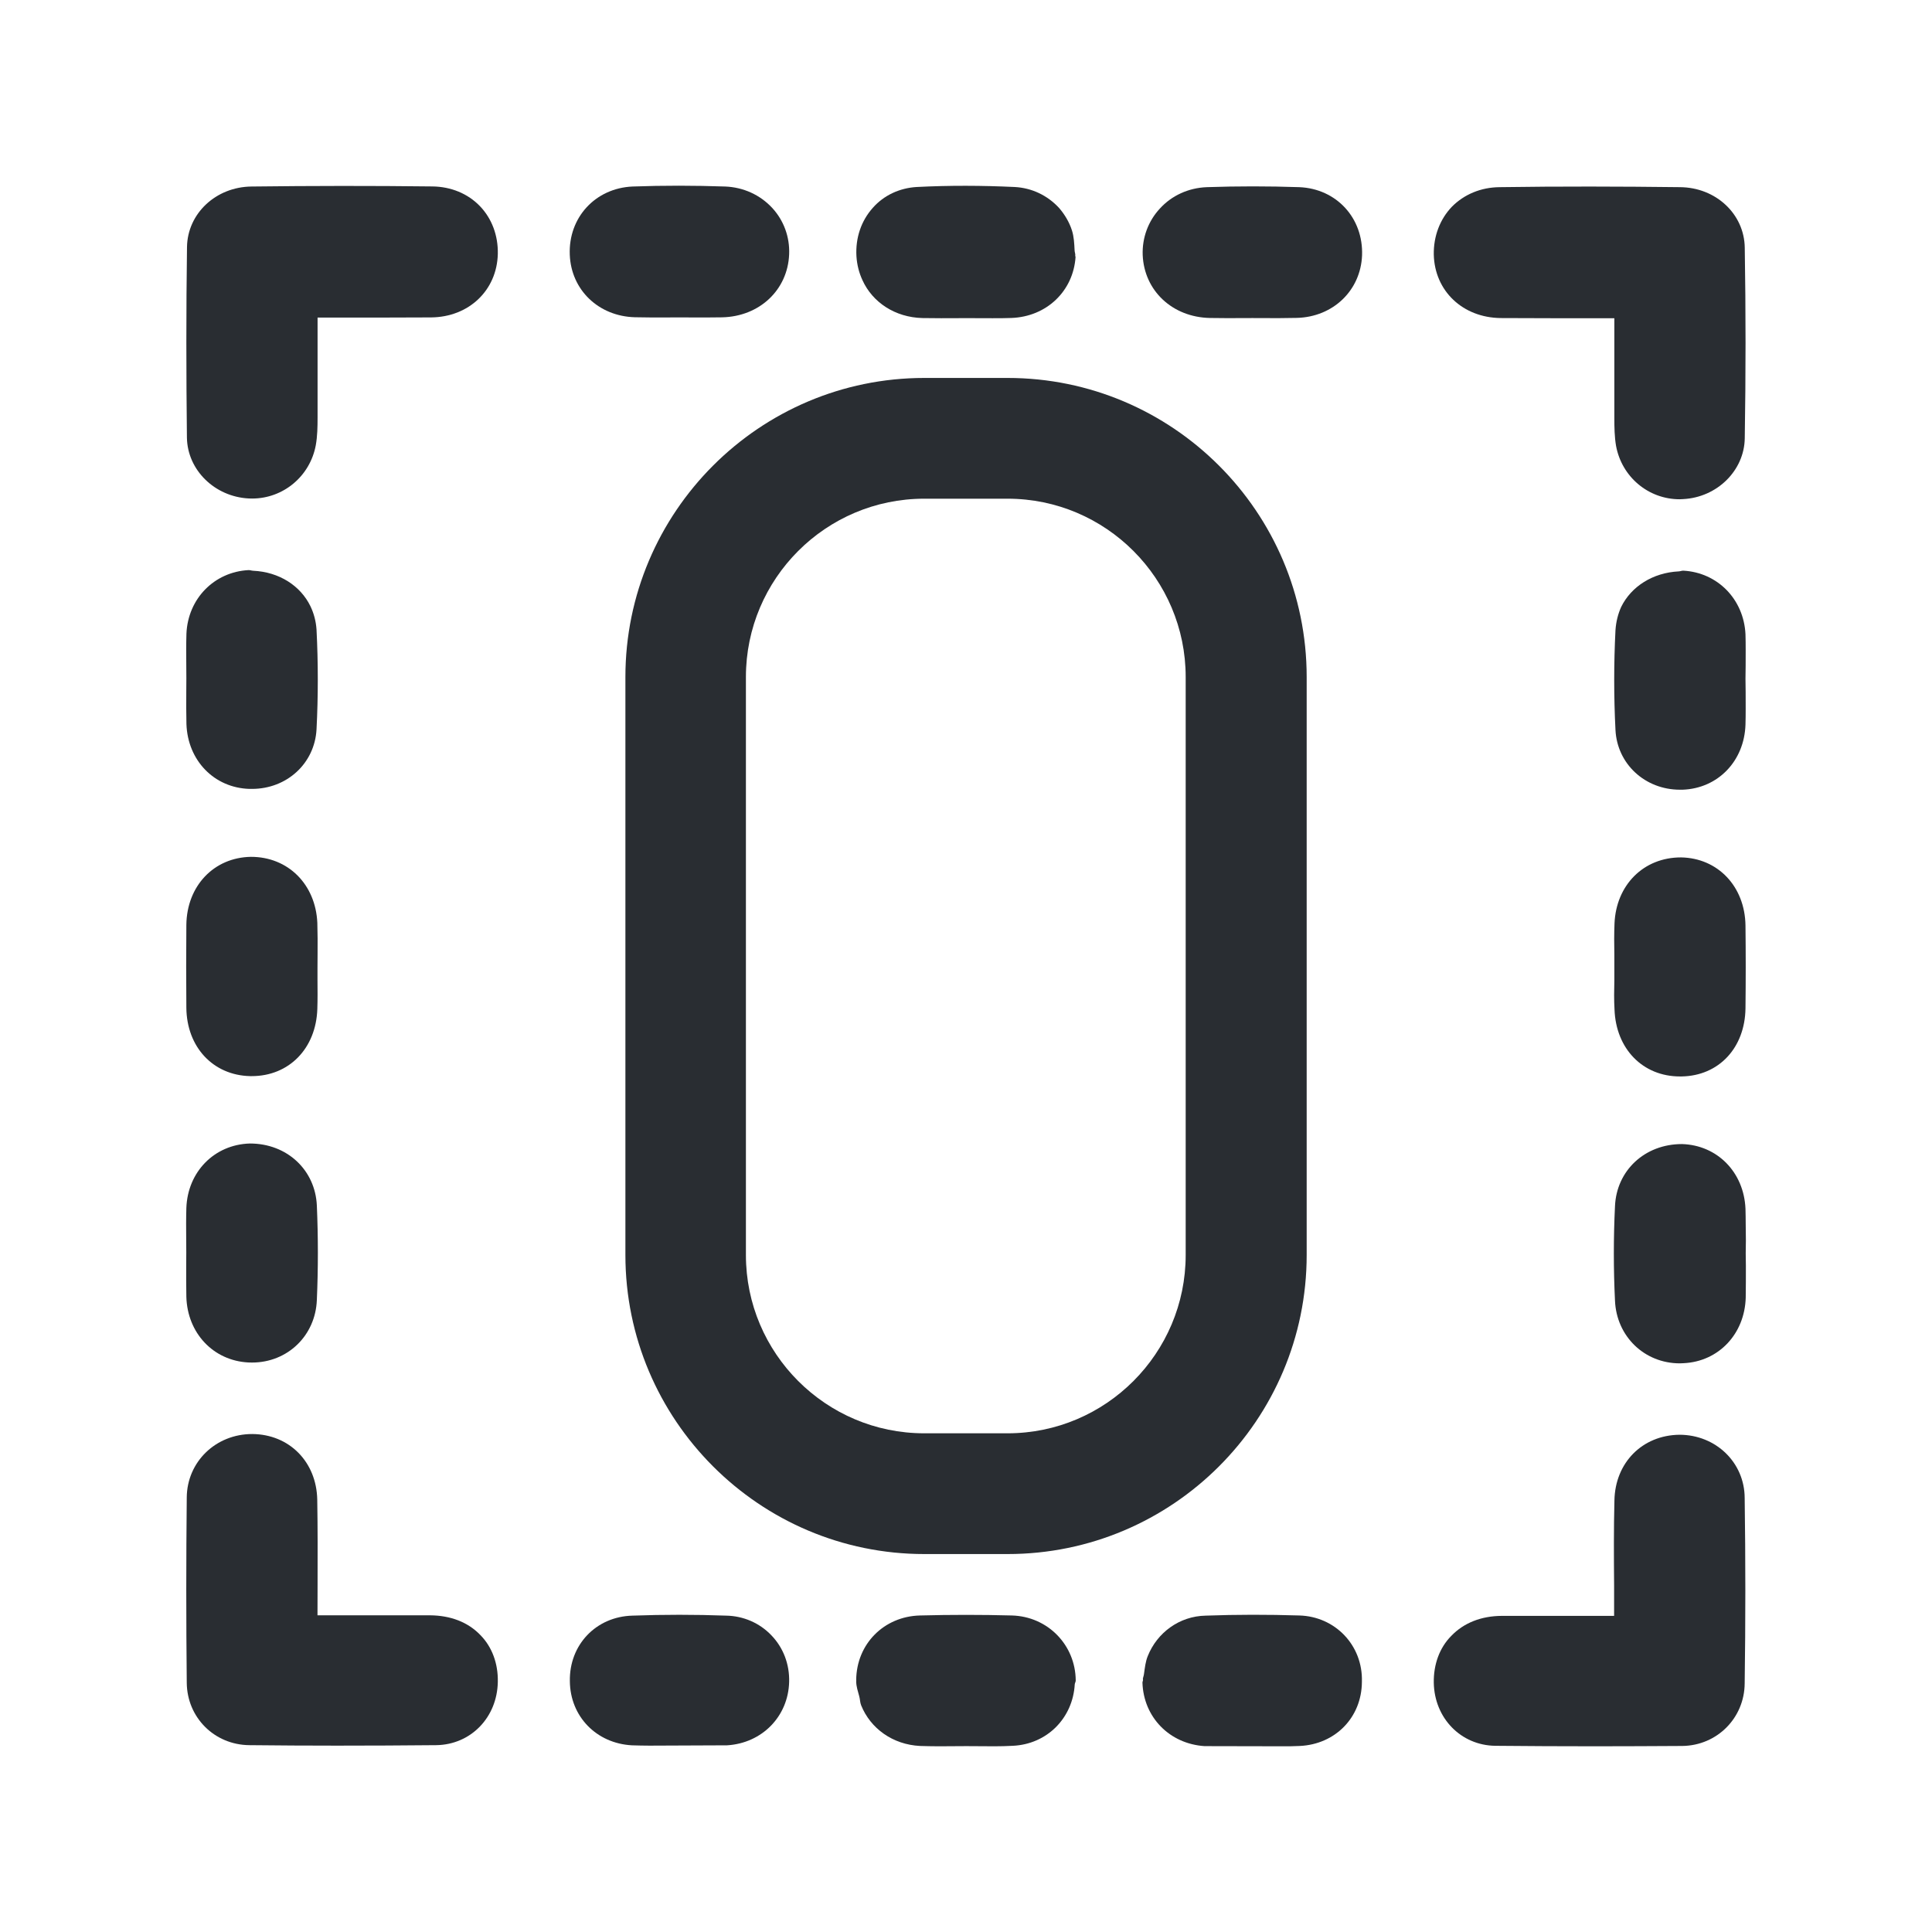
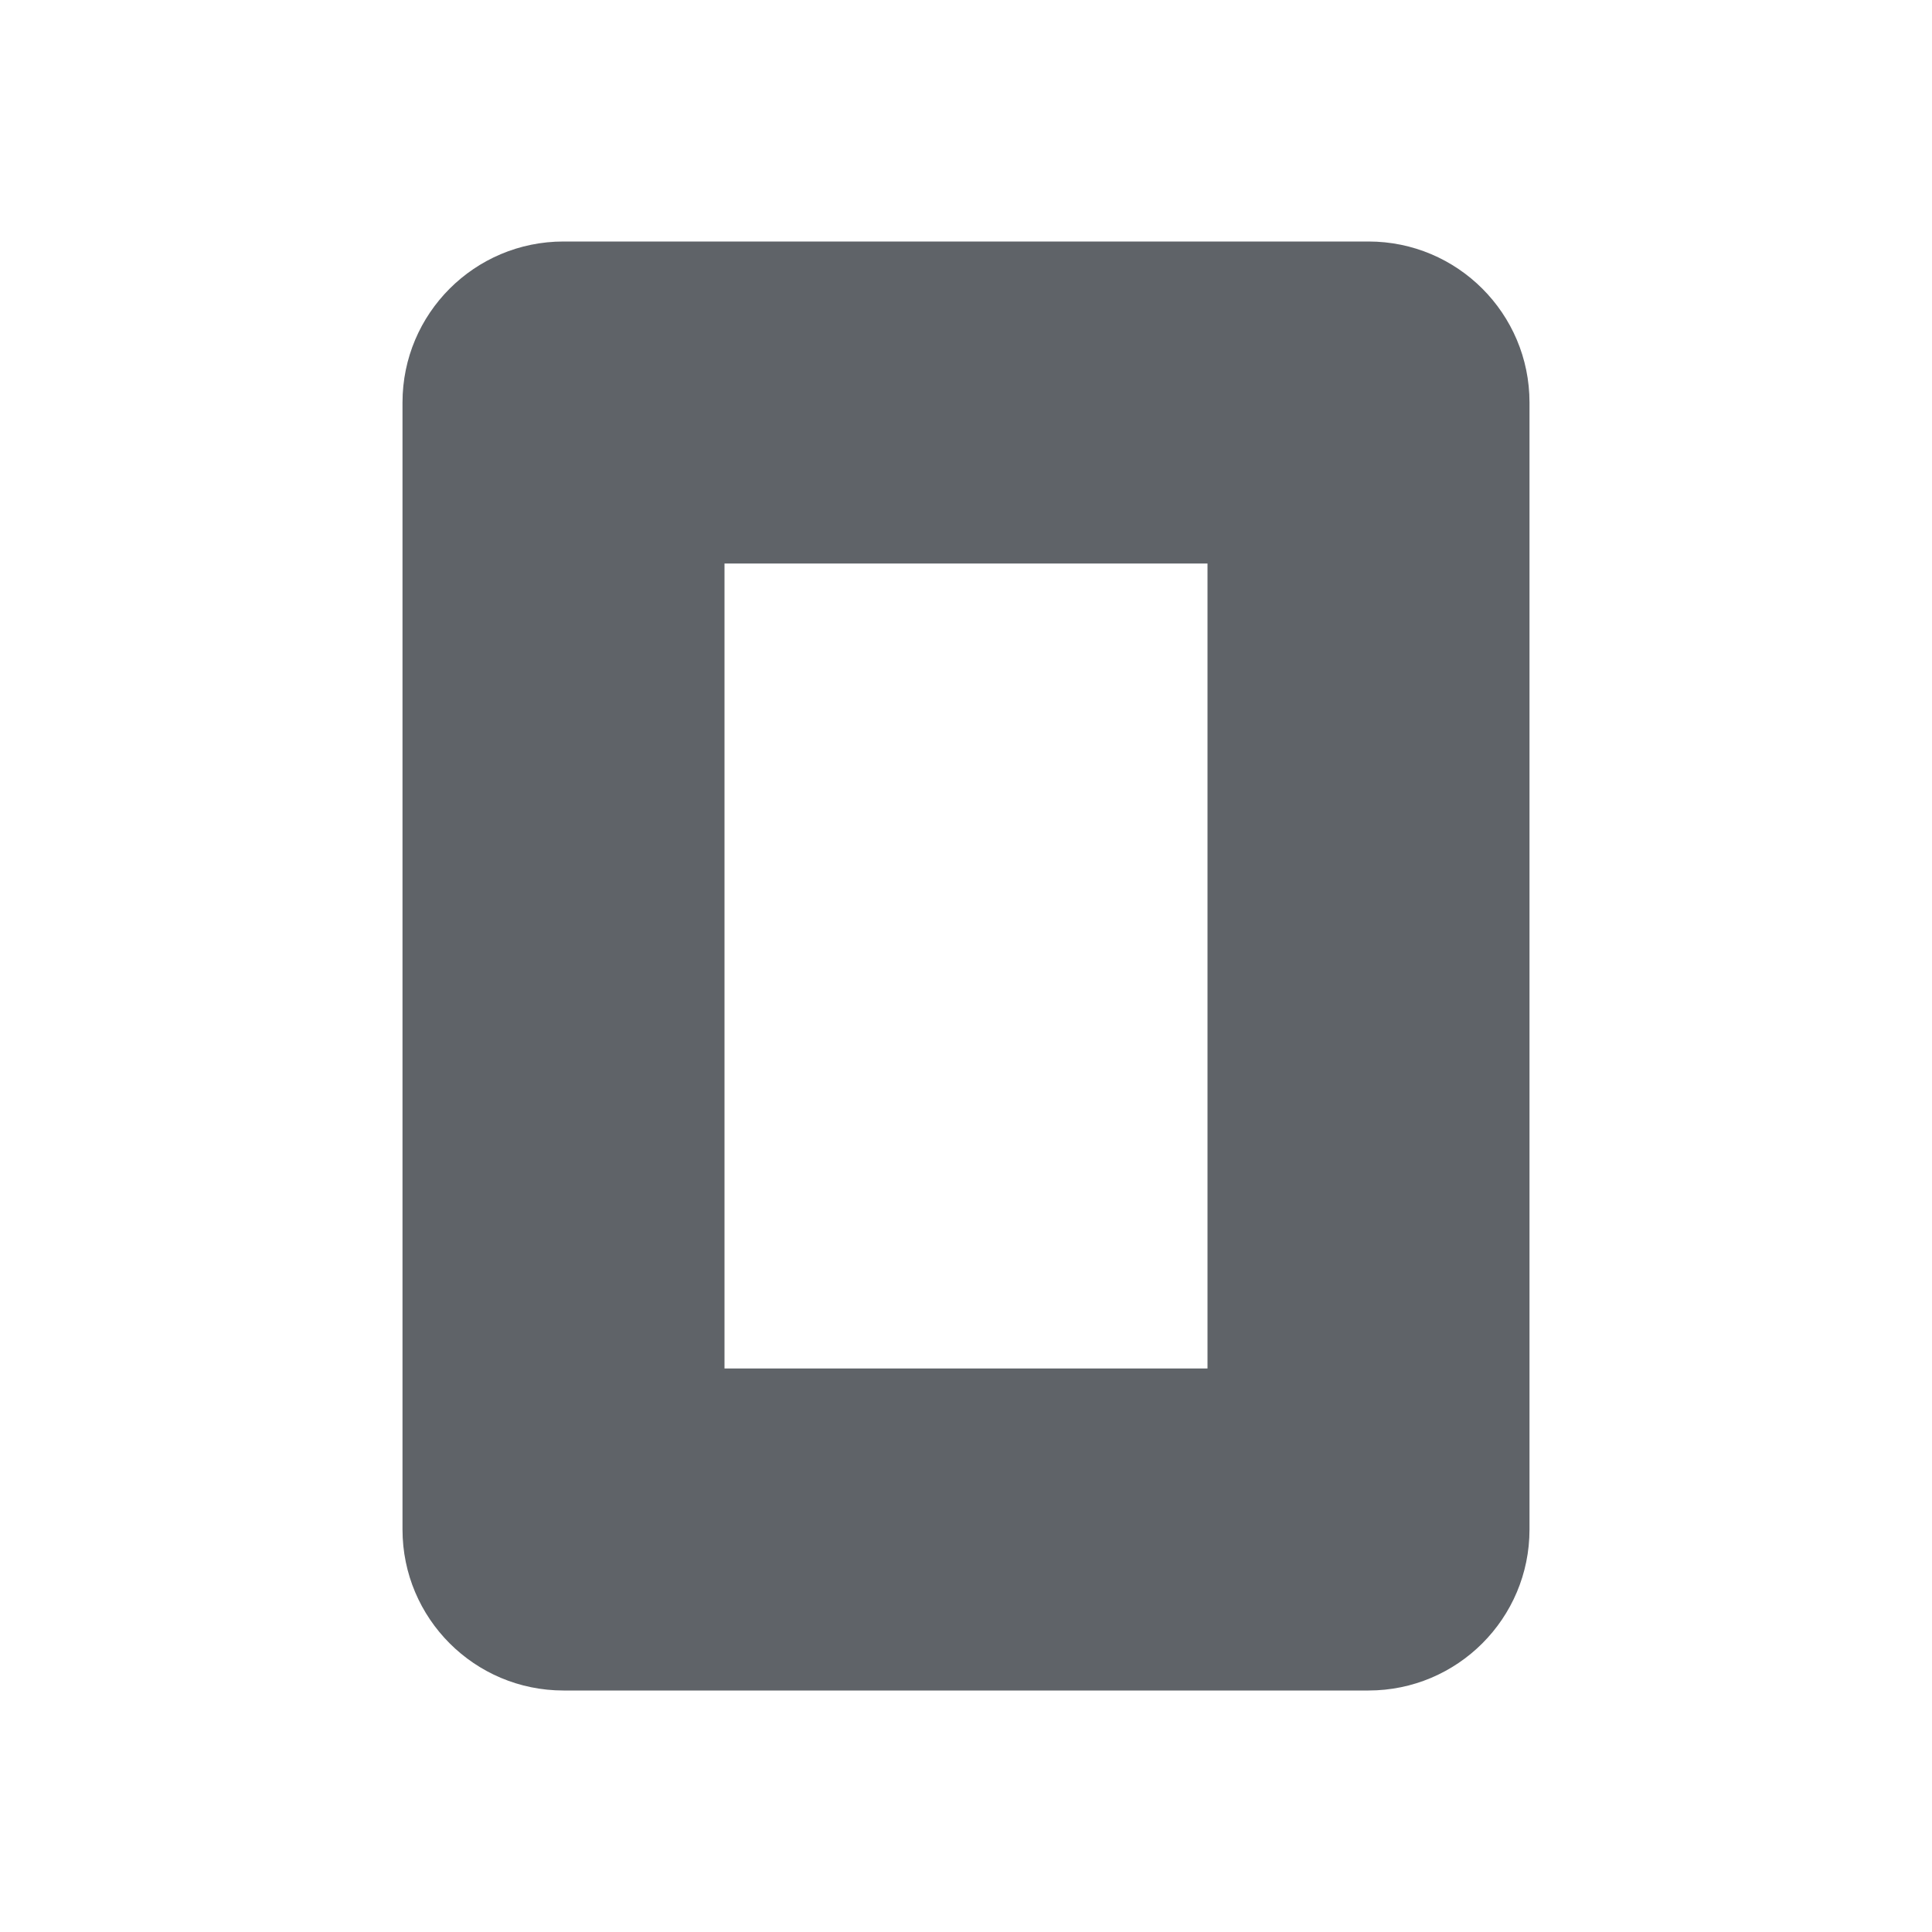
- <svg xmlns="http://www.w3.org/2000/svg" version="1.1" id="Vrstva_1" x="0px" y="0px" width="24px" height="24px" viewBox="0 0 24 24" enable-background="new 0 0 24 24" xml:space="preserve">
-   <g>
-     <path fill="#292D32" d="M5.369,2.316C4.621,2.307,3.872,2.308,3.126,2.317C2.682,2.321,2.329,2.652,2.323,3.069   c-0.011,0.789-0.01,1.578-0.001,2.369C2.329,5.839,2.667,6.17,3.089,6.192l0.043,0.001c0.388,0,0.72-0.278,0.791-0.663   c0.02-0.112,0.022-0.229,0.022-0.343V3.945h0.782h0.001l0.627-0.002c0.469-0.004,0.818-0.336,0.829-0.788   c0.005-0.229-0.074-0.44-0.222-0.594C5.813,2.406,5.603,2.318,5.369,2.316z" />
-     <path fill="#292D32" d="M5.342,20.066H3.944l0.001-0.383c0.001-0.35,0.002-0.701-0.004-1.054c-0.009-0.467-0.345-0.812-0.808-0.815   c-0.453,0-0.809,0.345-0.813,0.787c-0.008,0.769-0.008,1.531,0,2.303c0.004,0.432,0.344,0.771,0.777,0.775   c0.363,0.004,0.726,0.006,1.089,0.006c0.411,0,0.823-0.002,1.235-0.006c0.428-0.007,0.755-0.344,0.763-0.785   c0.005-0.229-0.072-0.436-0.216-0.582C5.813,20.15,5.597,20.068,5.342,20.066z" />
-     <path fill="#292D32" d="M9.009,2.317c-0.383-0.013-0.766-0.014-1.151,0c-0.462,0.02-0.799,0.385-0.78,0.848   c0.017,0.437,0.358,0.764,0.809,0.776l0.228,0.003l0.327-0.001l0.313,0.001l0.215-0.002c0.465-0.01,0.815-0.34,0.833-0.782   c0.009-0.215-0.066-0.422-0.212-0.579C9.442,2.421,9.235,2.326,9.009,2.317z" />
-     <path fill="#292D32" d="M3.942,11.464c-0.021-0.477-0.362-0.821-0.826-0.82c-0.459,0.008-0.795,0.361-0.801,0.844   c-0.003,0.345-0.003,0.686,0,1.032c0.005,0.487,0.332,0.838,0.793,0.848h0.019c0.464,0,0.799-0.344,0.815-0.834   c0.004-0.119,0.003-0.239,0.002-0.358V12.02l0.001-0.168C3.946,11.722,3.946,11.594,3.942,11.464z" />
-     <path fill="#292D32" d="M2.316,8.995C2.332,9.448,2.661,9.787,3.099,9.8h0.031c0.434,0,0.779-0.317,0.802-0.739   c0.021-0.411,0.021-0.828,0-1.24C3.925,7.717,3.899,7.619,3.856,7.53C3.733,7.277,3.469,7.105,3.145,7.09   C3.125,7.089,3.108,7.082,3.09,7.082c0,0-0.001,0-0.002,0C2.662,7.104,2.335,7.436,2.316,7.871C2.312,8,2.313,8.128,2.314,8.259   l0.001,0.164l-0.001,0.17C2.313,8.728,2.313,8.863,2.316,8.995z" />
-     <path fill="#292D32" d="M3.084,16.925l0.047,0.001c0.442,0,0.788-0.335,0.805-0.777c0.017-0.39,0.017-0.782,0-1.174   c-0.02-0.438-0.366-0.77-0.832-0.77c-0.442,0.013-0.773,0.352-0.789,0.801c-0.004,0.129-0.003,0.26-0.002,0.391l0.001,0.162   l-0.001,0.158c0,0.133-0.001,0.262,0.002,0.393C2.328,16.561,2.65,16.902,3.084,16.925z" />
-     <path fill="#292D32" d="M12.569,20.068c-0.376-0.01-0.757-0.01-1.14,0c-0.448,0.011-0.789,0.354-0.793,0.801   c0,0.003,0.001,0.006,0.001,0.01c0,0.002-0.001,0.004-0.001,0.006c0,0.067,0.022,0.126,0.038,0.188   c0.01,0.034,0.009,0.075,0.023,0.11c0.116,0.289,0.393,0.489,0.732,0.506c0.076,0.002,0.151,0.004,0.227,0.004h0.01   c0.002,0,0.004,0,0.006,0l0.332-0.002l0.35,0.002c0.076,0,0.151-0.002,0.226-0.006c0.428-0.019,0.748-0.346,0.771-0.765   c0.002-0.017,0.012-0.028,0.012-0.047C13.36,20.436,13.017,20.08,12.569,20.068z" />
-     <path fill="#292D32" d="M9.021,20.07c-0.388-0.014-0.776-0.014-1.165,0c-0.452,0.012-0.786,0.363-0.777,0.815   c0.004,0.438,0.33,0.772,0.771,0.796c0.071,0.002,0.144,0.004,0.217,0.004l0.965-0.004c0.437-0.027,0.76-0.361,0.771-0.787   c0.006-0.221-0.073-0.427-0.221-0.58C9.435,20.16,9.234,20.074,9.021,20.07z" />
-     <path fill="#292D32" d="M16.14,20.068c-0.39-0.012-0.777-0.012-1.162,0.002c-0.328,0.006-0.604,0.212-0.72,0.502   c-0.028,0.068-0.036,0.145-0.047,0.222c-0.002,0.022-0.012,0.042-0.014,0.065c0,0.002,0.002,0.005,0.002,0.007   c0,0.014-0.007,0.024-0.007,0.036c0.013,0.428,0.334,0.76,0.771,0.789l0.969,0.002c0.07,0,0.145,0,0.215-0.004   c0.441-0.021,0.768-0.354,0.771-0.795v-0.002c0-0.002,0-0.002,0-0.002C16.931,20.439,16.586,20.08,16.14,20.068z" />
-     <path fill="#292D32" d="M18.642,3.951l0.627,0.002h0.004h0.781v1.243c0,0.113,0.002,0.231,0.021,0.342   c0.071,0.386,0.401,0.664,0.791,0.664L20.908,6.2c0.422-0.021,0.76-0.354,0.766-0.755c0.013-0.791,0.013-1.579,0-2.369   c-0.006-0.417-0.358-0.748-0.805-0.751c-0.742-0.009-1.492-0.011-2.24,0c-0.233,0.002-0.442,0.09-0.594,0.244   c-0.147,0.154-0.228,0.365-0.224,0.594C17.822,3.616,18.172,3.946,18.642,3.951z" />
-     <path fill="#292D32" d="M20.862,17.823c-0.463,0.006-0.799,0.349-0.807,0.817c-0.009,0.35-0.007,0.701-0.004,1.051v0.382h-1.398   c-0.252,0.002-0.469,0.086-0.625,0.249c-0.145,0.146-0.221,0.354-0.217,0.582c0.008,0.439,0.336,0.777,0.763,0.783   c0.413,0.004,0.823,0.006,1.235,0.006c0.362,0,0.726-0.002,1.09-0.004c0.433-0.006,0.771-0.349,0.774-0.777   c0.011-0.768,0.011-1.535,0-2.303C21.672,18.168,21.315,17.823,20.862,17.823z" />
-     <path fill="#292D32" d="M11.458,3.951l0.233,0.002l0.319-0.001l0.319,0.001c0.079,0,0.157,0,0.233-0.003   c0.438-0.015,0.771-0.333,0.799-0.758c0-0.004-0.004-0.008-0.004-0.014c0,0,0,0,0-0.001c0.004-0.023-0.008-0.044-0.008-0.068   c-0.004-0.084-0.008-0.17-0.033-0.247c-0.033-0.103-0.09-0.198-0.16-0.279c-0.145-0.157-0.34-0.249-0.551-0.26   c-0.403-0.019-0.813-0.021-1.219,0c-0.212,0.013-0.406,0.103-0.543,0.258c-0.146,0.163-0.217,0.375-0.204,0.603   c0.007,0.107,0.033,0.207,0.075,0.297C10.839,3.756,11.118,3.942,11.458,3.951z" />
-     <path fill="#292D32" d="M16.14,2.325c-0.386-0.013-0.769-0.013-1.149,0c-0.228,0.009-0.435,0.104-0.582,0.265   c-0.146,0.157-0.222,0.364-0.214,0.579c0.019,0.443,0.369,0.771,0.834,0.781l0.216,0.002l0.313-0.001l0.324,0.001l0.229-0.003   c0.449-0.012,0.791-0.34,0.809-0.776C16.937,2.709,16.603,2.344,16.14,2.325z" />
-     <path fill="#292D32" d="M20.056,12.539c0.017,0.49,0.351,0.833,0.813,0.833h0.021c0.463-0.008,0.786-0.356,0.793-0.845   c0.004-0.346,0.004-0.688,0-1.031c-0.007-0.484-0.343-0.837-0.8-0.845c-0.467-0.001-0.807,0.344-0.827,0.82   c-0.005,0.129-0.005,0.258-0.002,0.388v0.167v0.154C20.051,12.3,20.049,12.421,20.056,12.539z" />
-     <path fill="#292D32" d="M21.685,8.268c0-0.13,0.002-0.26-0.002-0.389c-0.021-0.435-0.347-0.767-0.772-0.79h-0.002   c-0.019,0-0.035,0.008-0.056,0.009c-0.321,0.016-0.588,0.187-0.713,0.439c-0.041,0.09-0.065,0.188-0.072,0.291   c-0.021,0.412-0.021,0.829,0,1.24c0.021,0.422,0.367,0.742,0.801,0.742h0.033c0.438-0.016,0.766-0.354,0.781-0.808   c0.004-0.132,0.002-0.267,0.002-0.401l-0.002-0.17L21.685,8.268z" />
-     <path fill="#292D32" d="M21.683,15.016c-0.019-0.453-0.349-0.791-0.789-0.804c-0.465,0-0.813,0.331-0.832,0.771   c-0.019,0.392-0.019,0.783,0,1.175c0.019,0.442,0.364,0.778,0.806,0.778l0.047-0.002c0.435-0.021,0.758-0.363,0.771-0.814   c0.002-0.133,0.002-0.264,0.002-0.395l-0.002-0.156l0.002-0.162C21.685,15.271,21.687,15.143,21.683,15.016z" />
-   </g>
-   <g>
-     <path fill="#292D32" d="M7.769,15.59V8.41c0-2.049,1.666-3.715,3.713-3.715h1.035c2.049,0,3.715,1.666,3.715,3.715v7.18   c0,2.049-1.666,3.715-3.715,3.715h-1.035C9.435,19.305,7.769,17.639,7.769,15.59z M14.729,8.41c0-1.221-0.992-2.215-2.213-2.215   h-1.035c-1.222,0-2.215,0.994-2.215,2.215v7.18c0,1.221,0.993,2.215,2.215,2.215h1.035c1.221,0,2.213-0.994,2.213-2.215V8.41z" />
+ <svg xmlns="http://www.w3.org/2000/svg" width="24" height="24" viewBox="0 0 24 24">
+   <g fill="#5F6368">
+     <path d="M7 3h10a2 2 0 0 1 2 2v14a2 2 0 0 1-2 2H7a2 2 0 0 1-2-2V5a2 2 0 0 1 2-2zm2 4v10h6V7H9z" />
  </g>
</svg>
